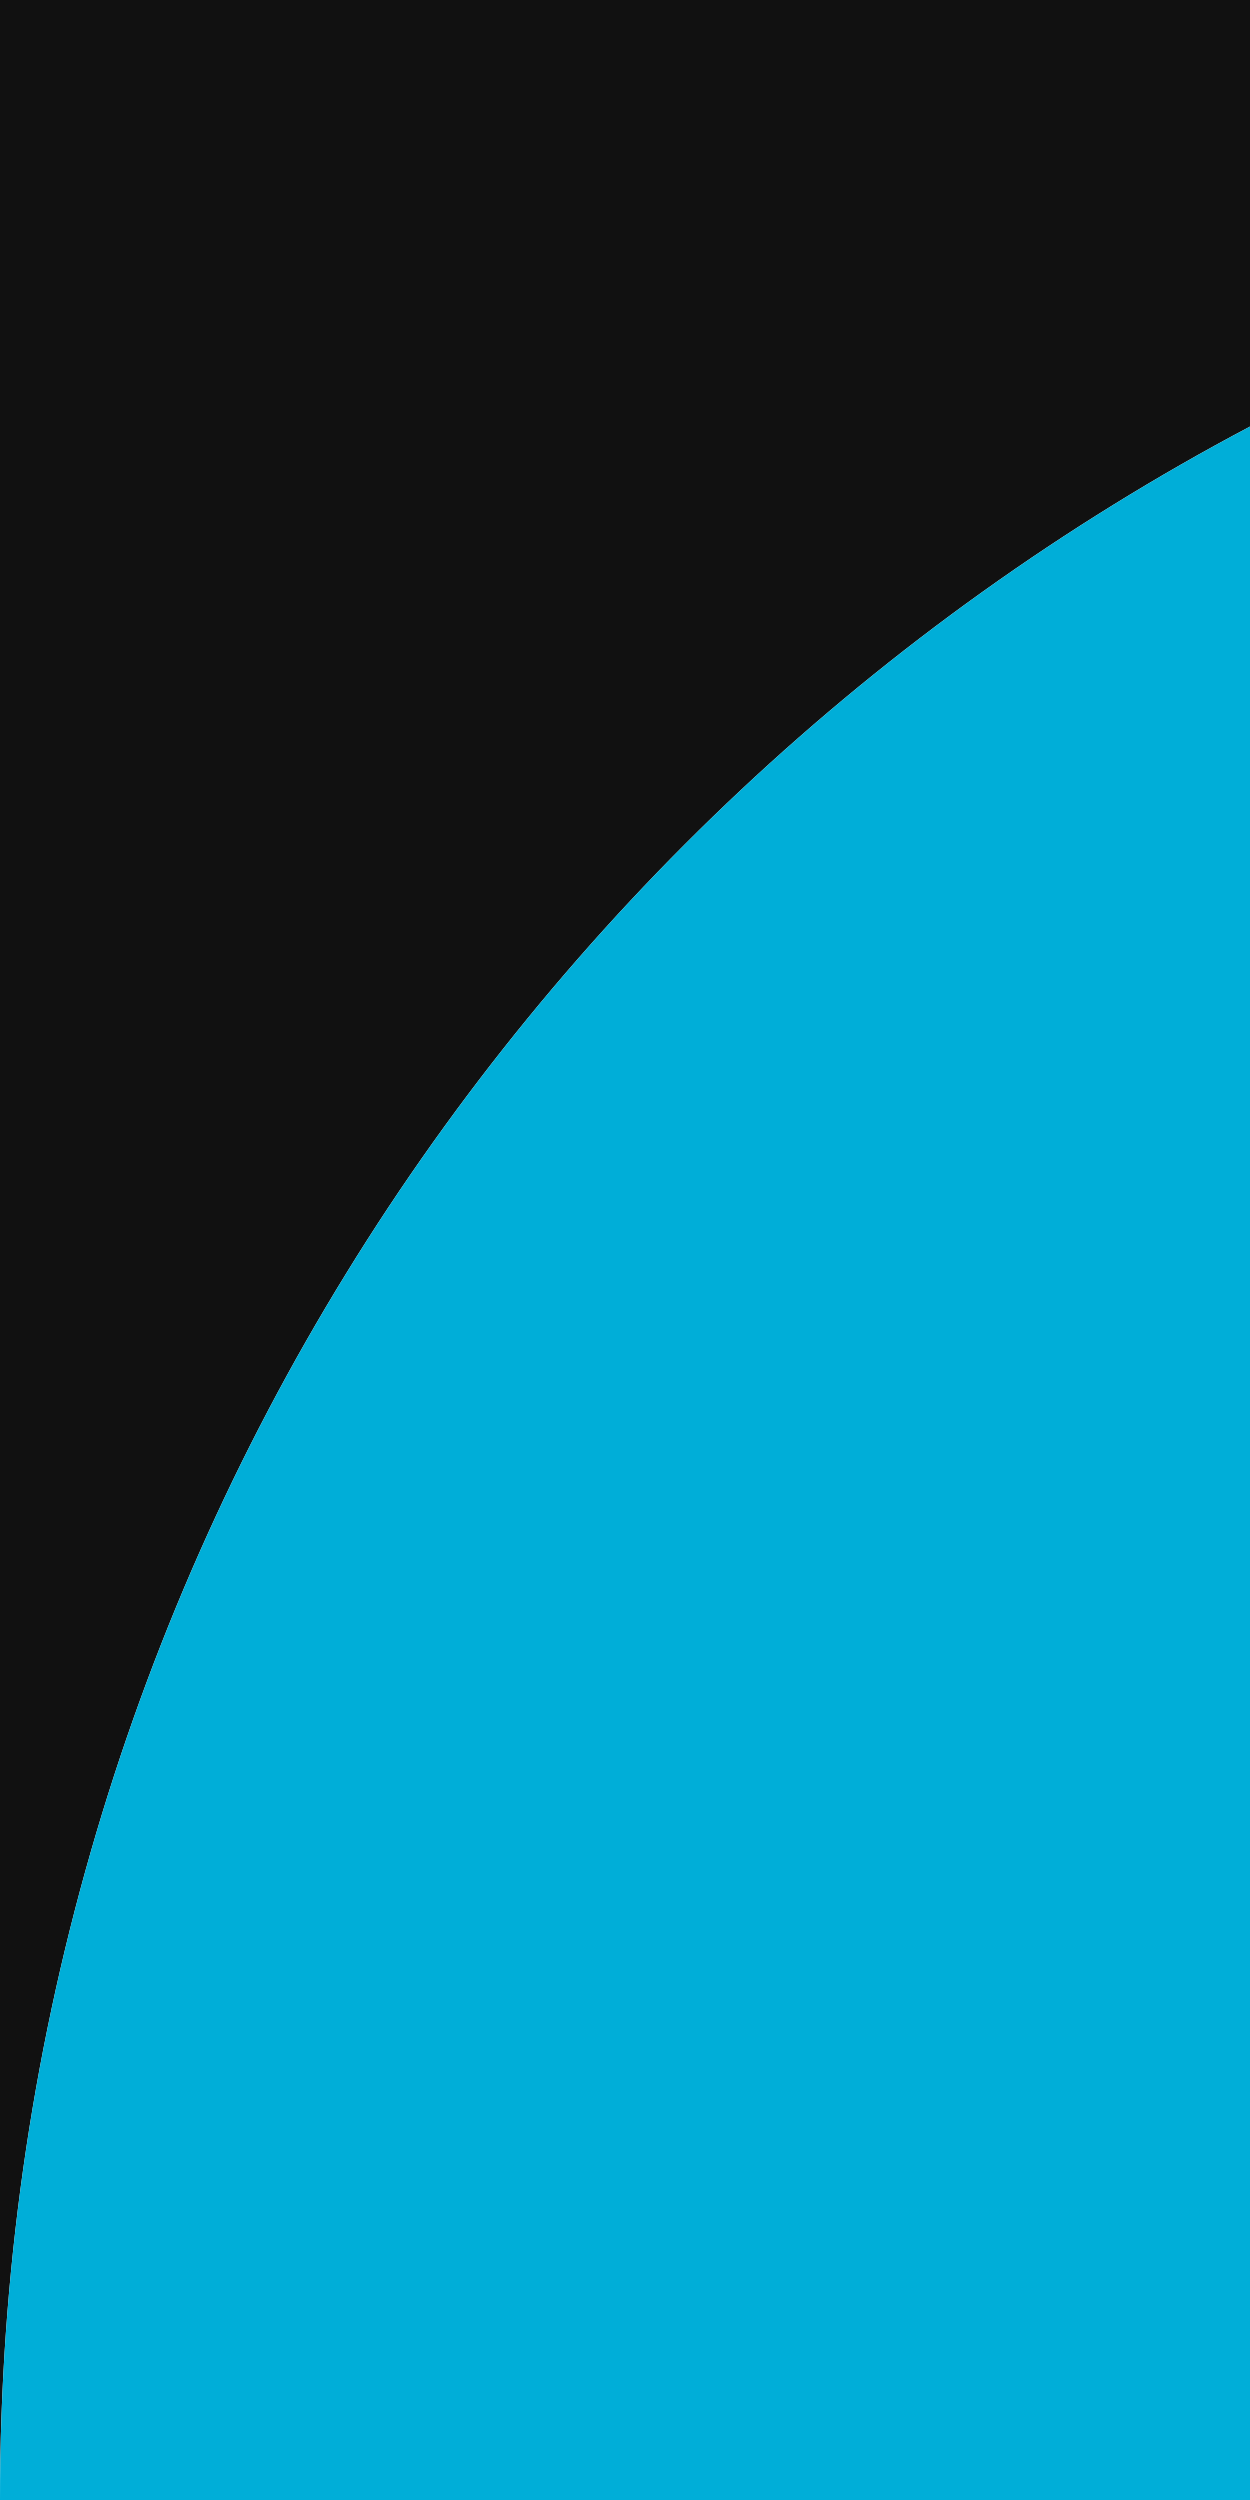
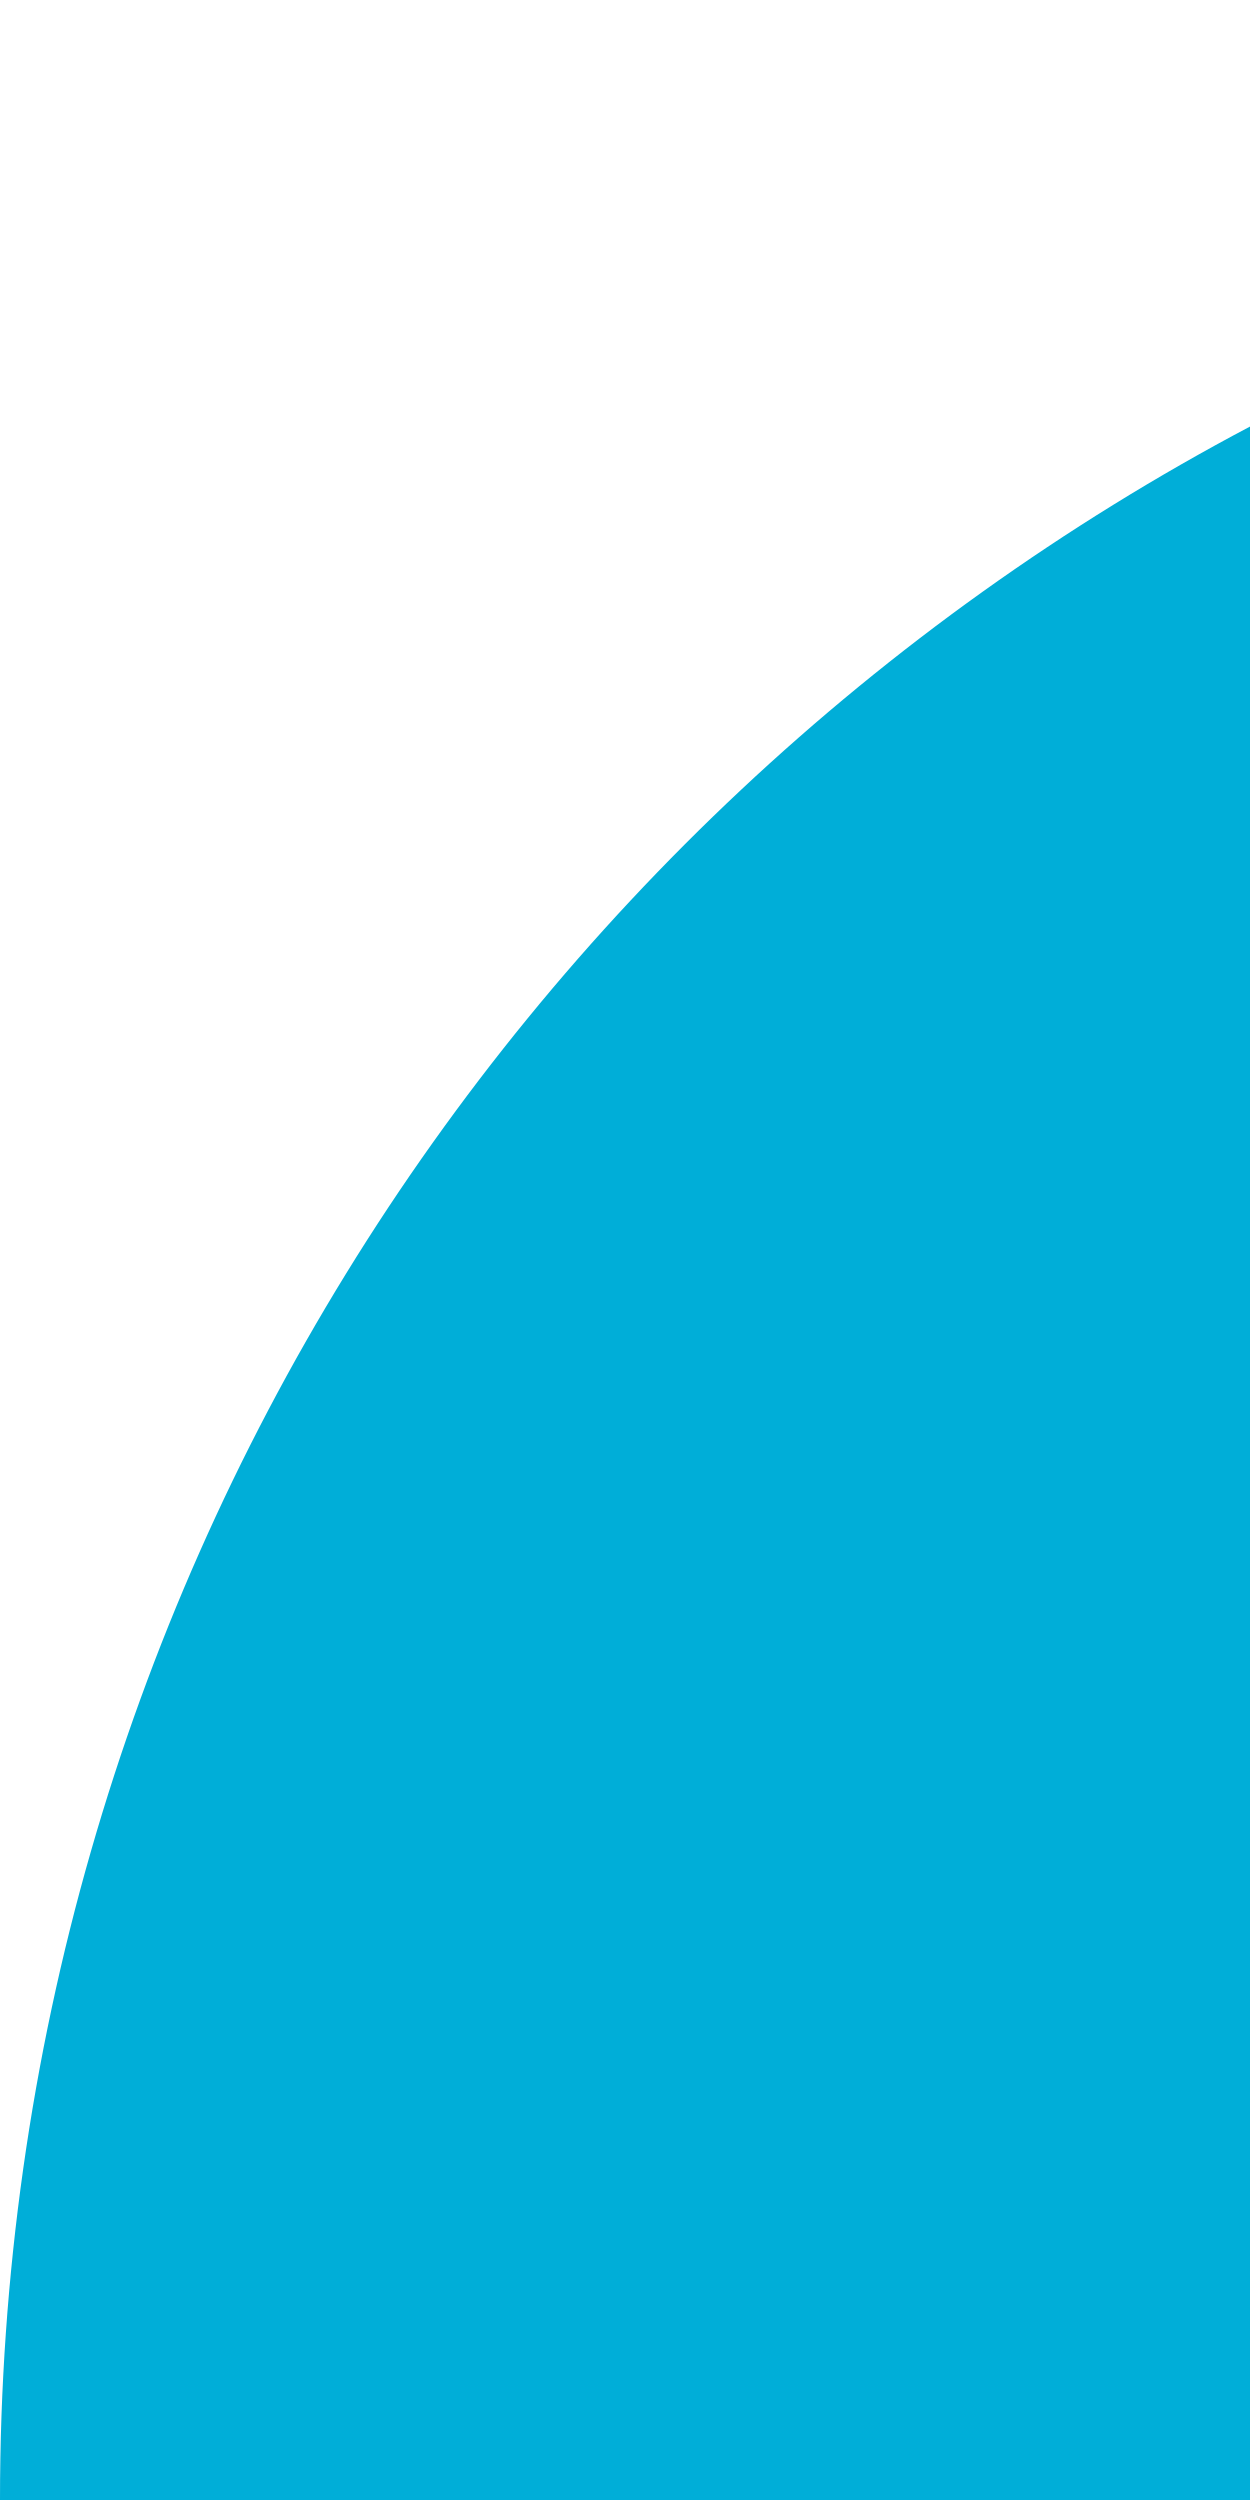
<svg xmlns="http://www.w3.org/2000/svg" width="16" height="32" viewBox="0 0 16 32" fill="none">
-   <path fill-rule="evenodd" clip-rule="evenodd" d="M16 0H0V32C0 20.488 6.484 10.49 16 5.46V0Z" fill="#111" />
  <path fill-rule="evenodd" clip-rule="evenodd" d="M16 5.46V32H0C0 20.488 6.484 10.49 16 5.46Z" fill="#00aed8" />
</svg>
